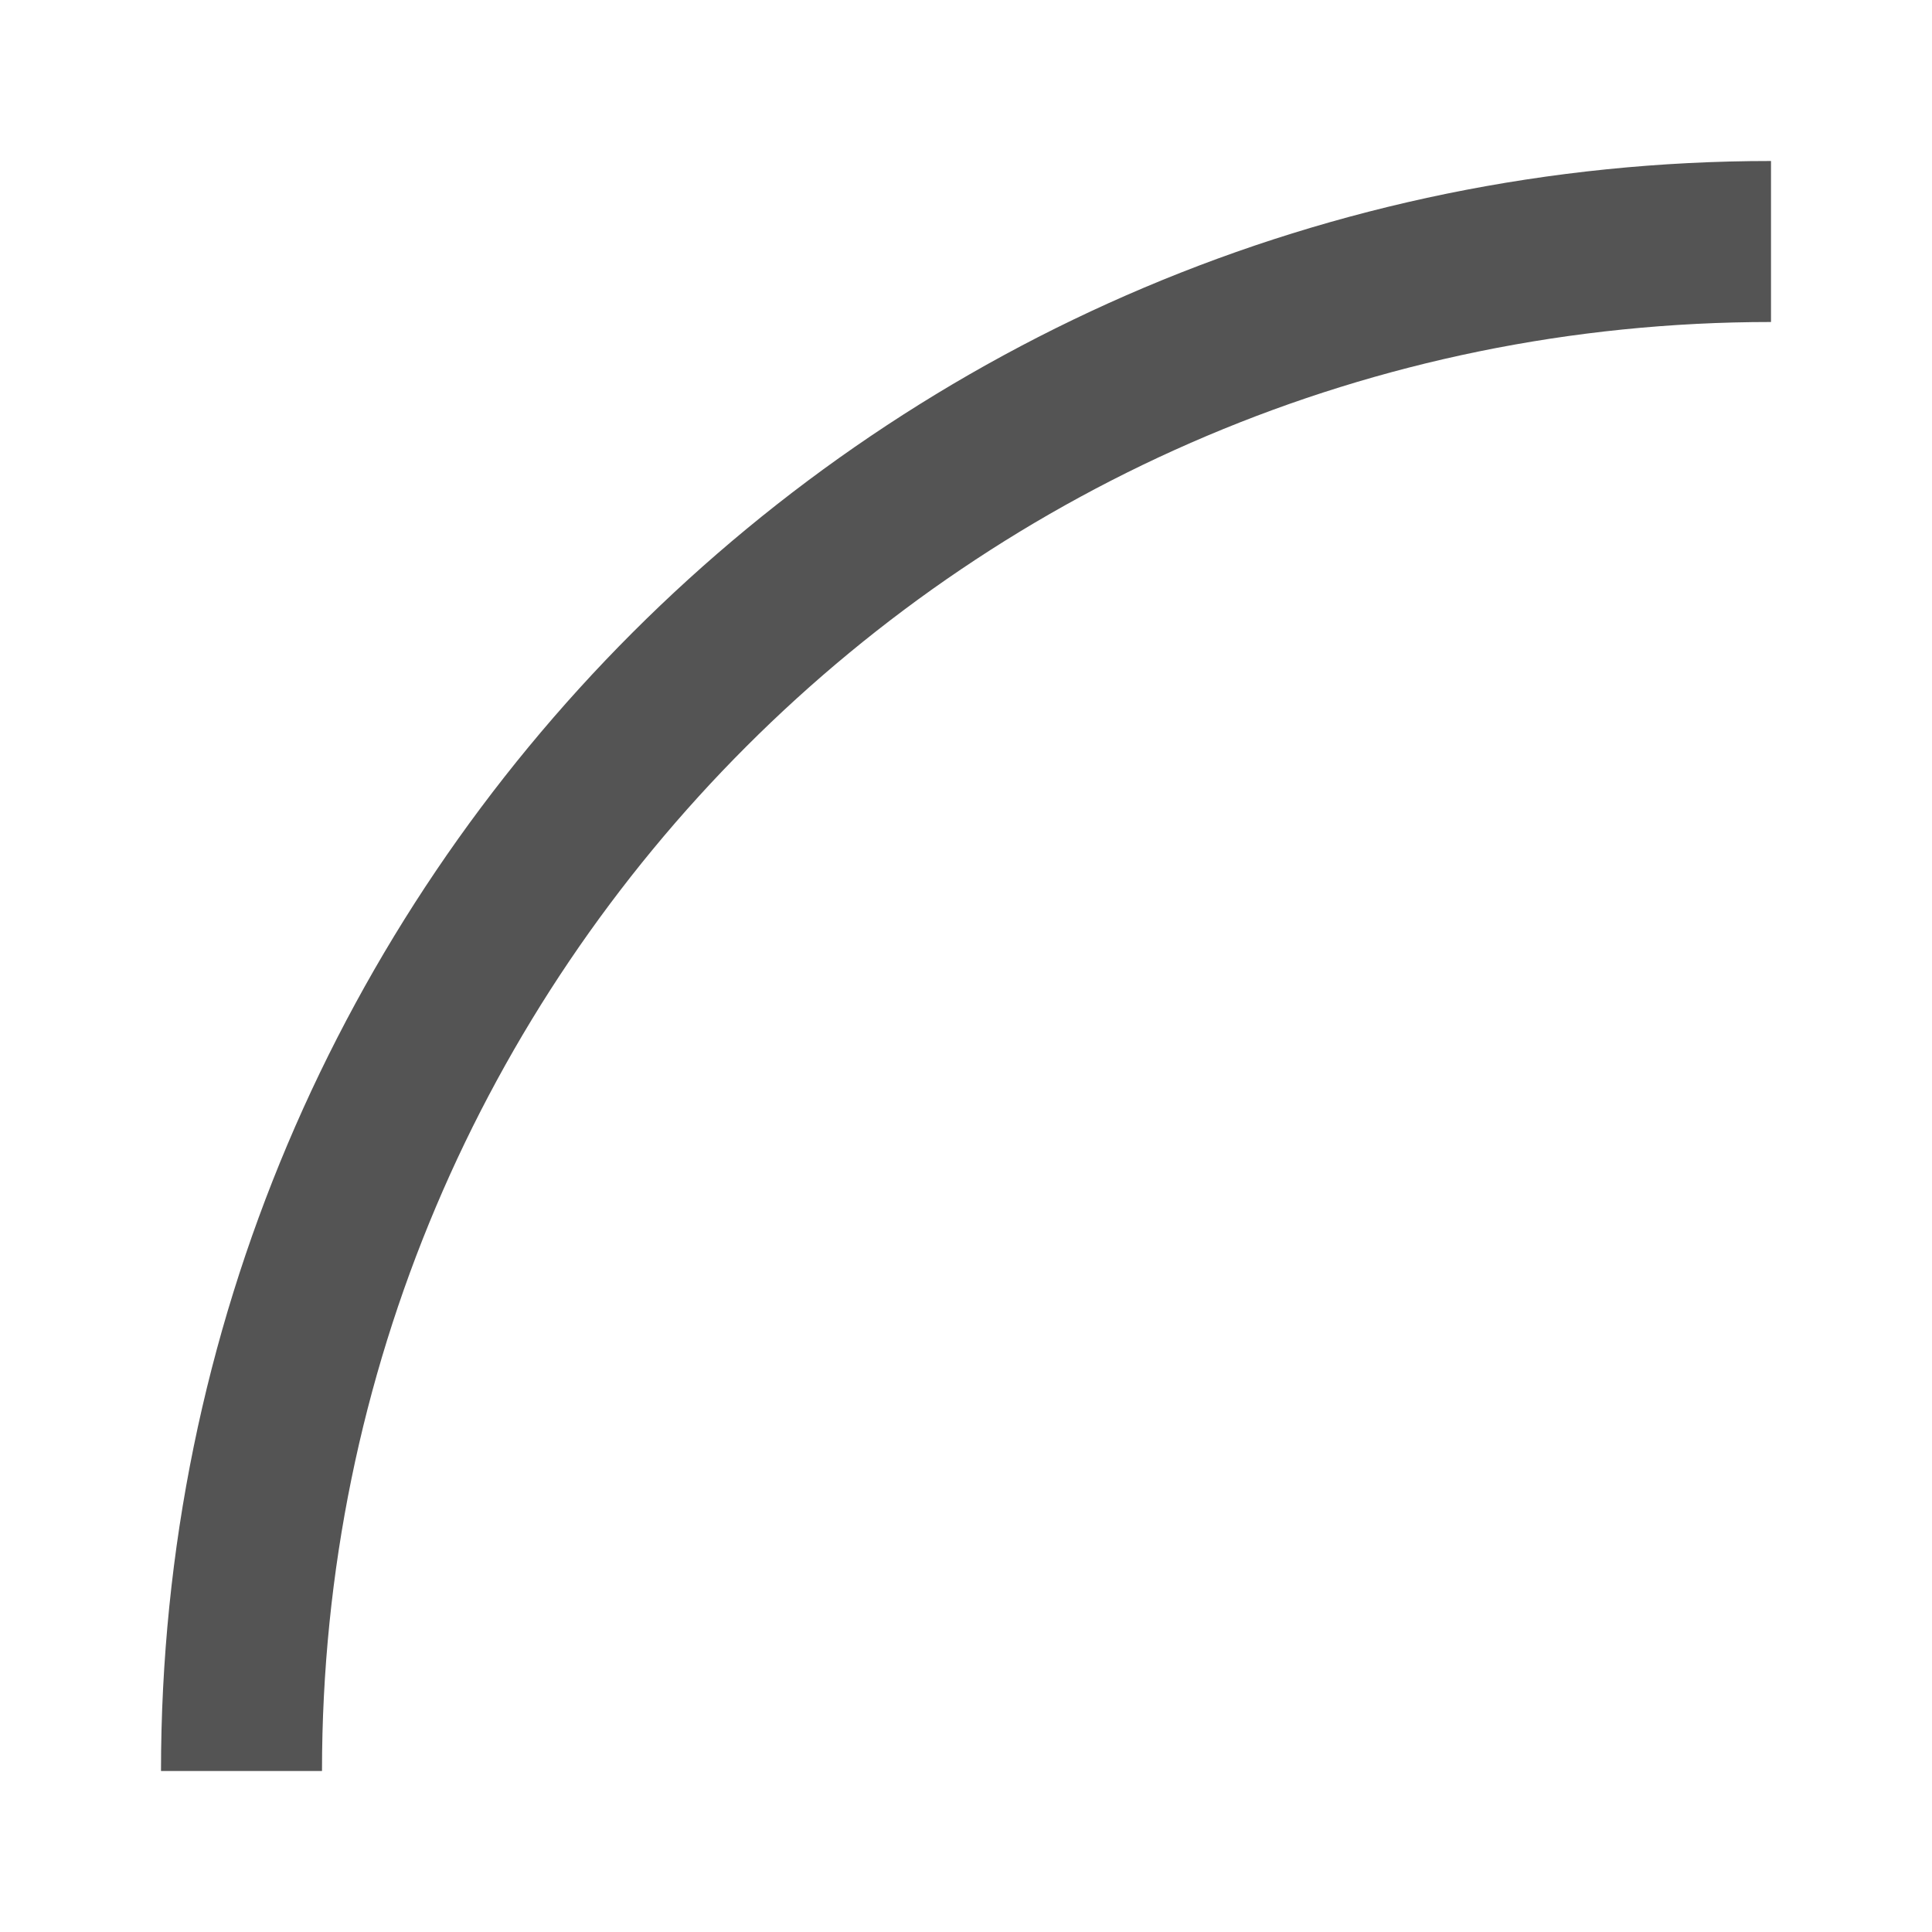
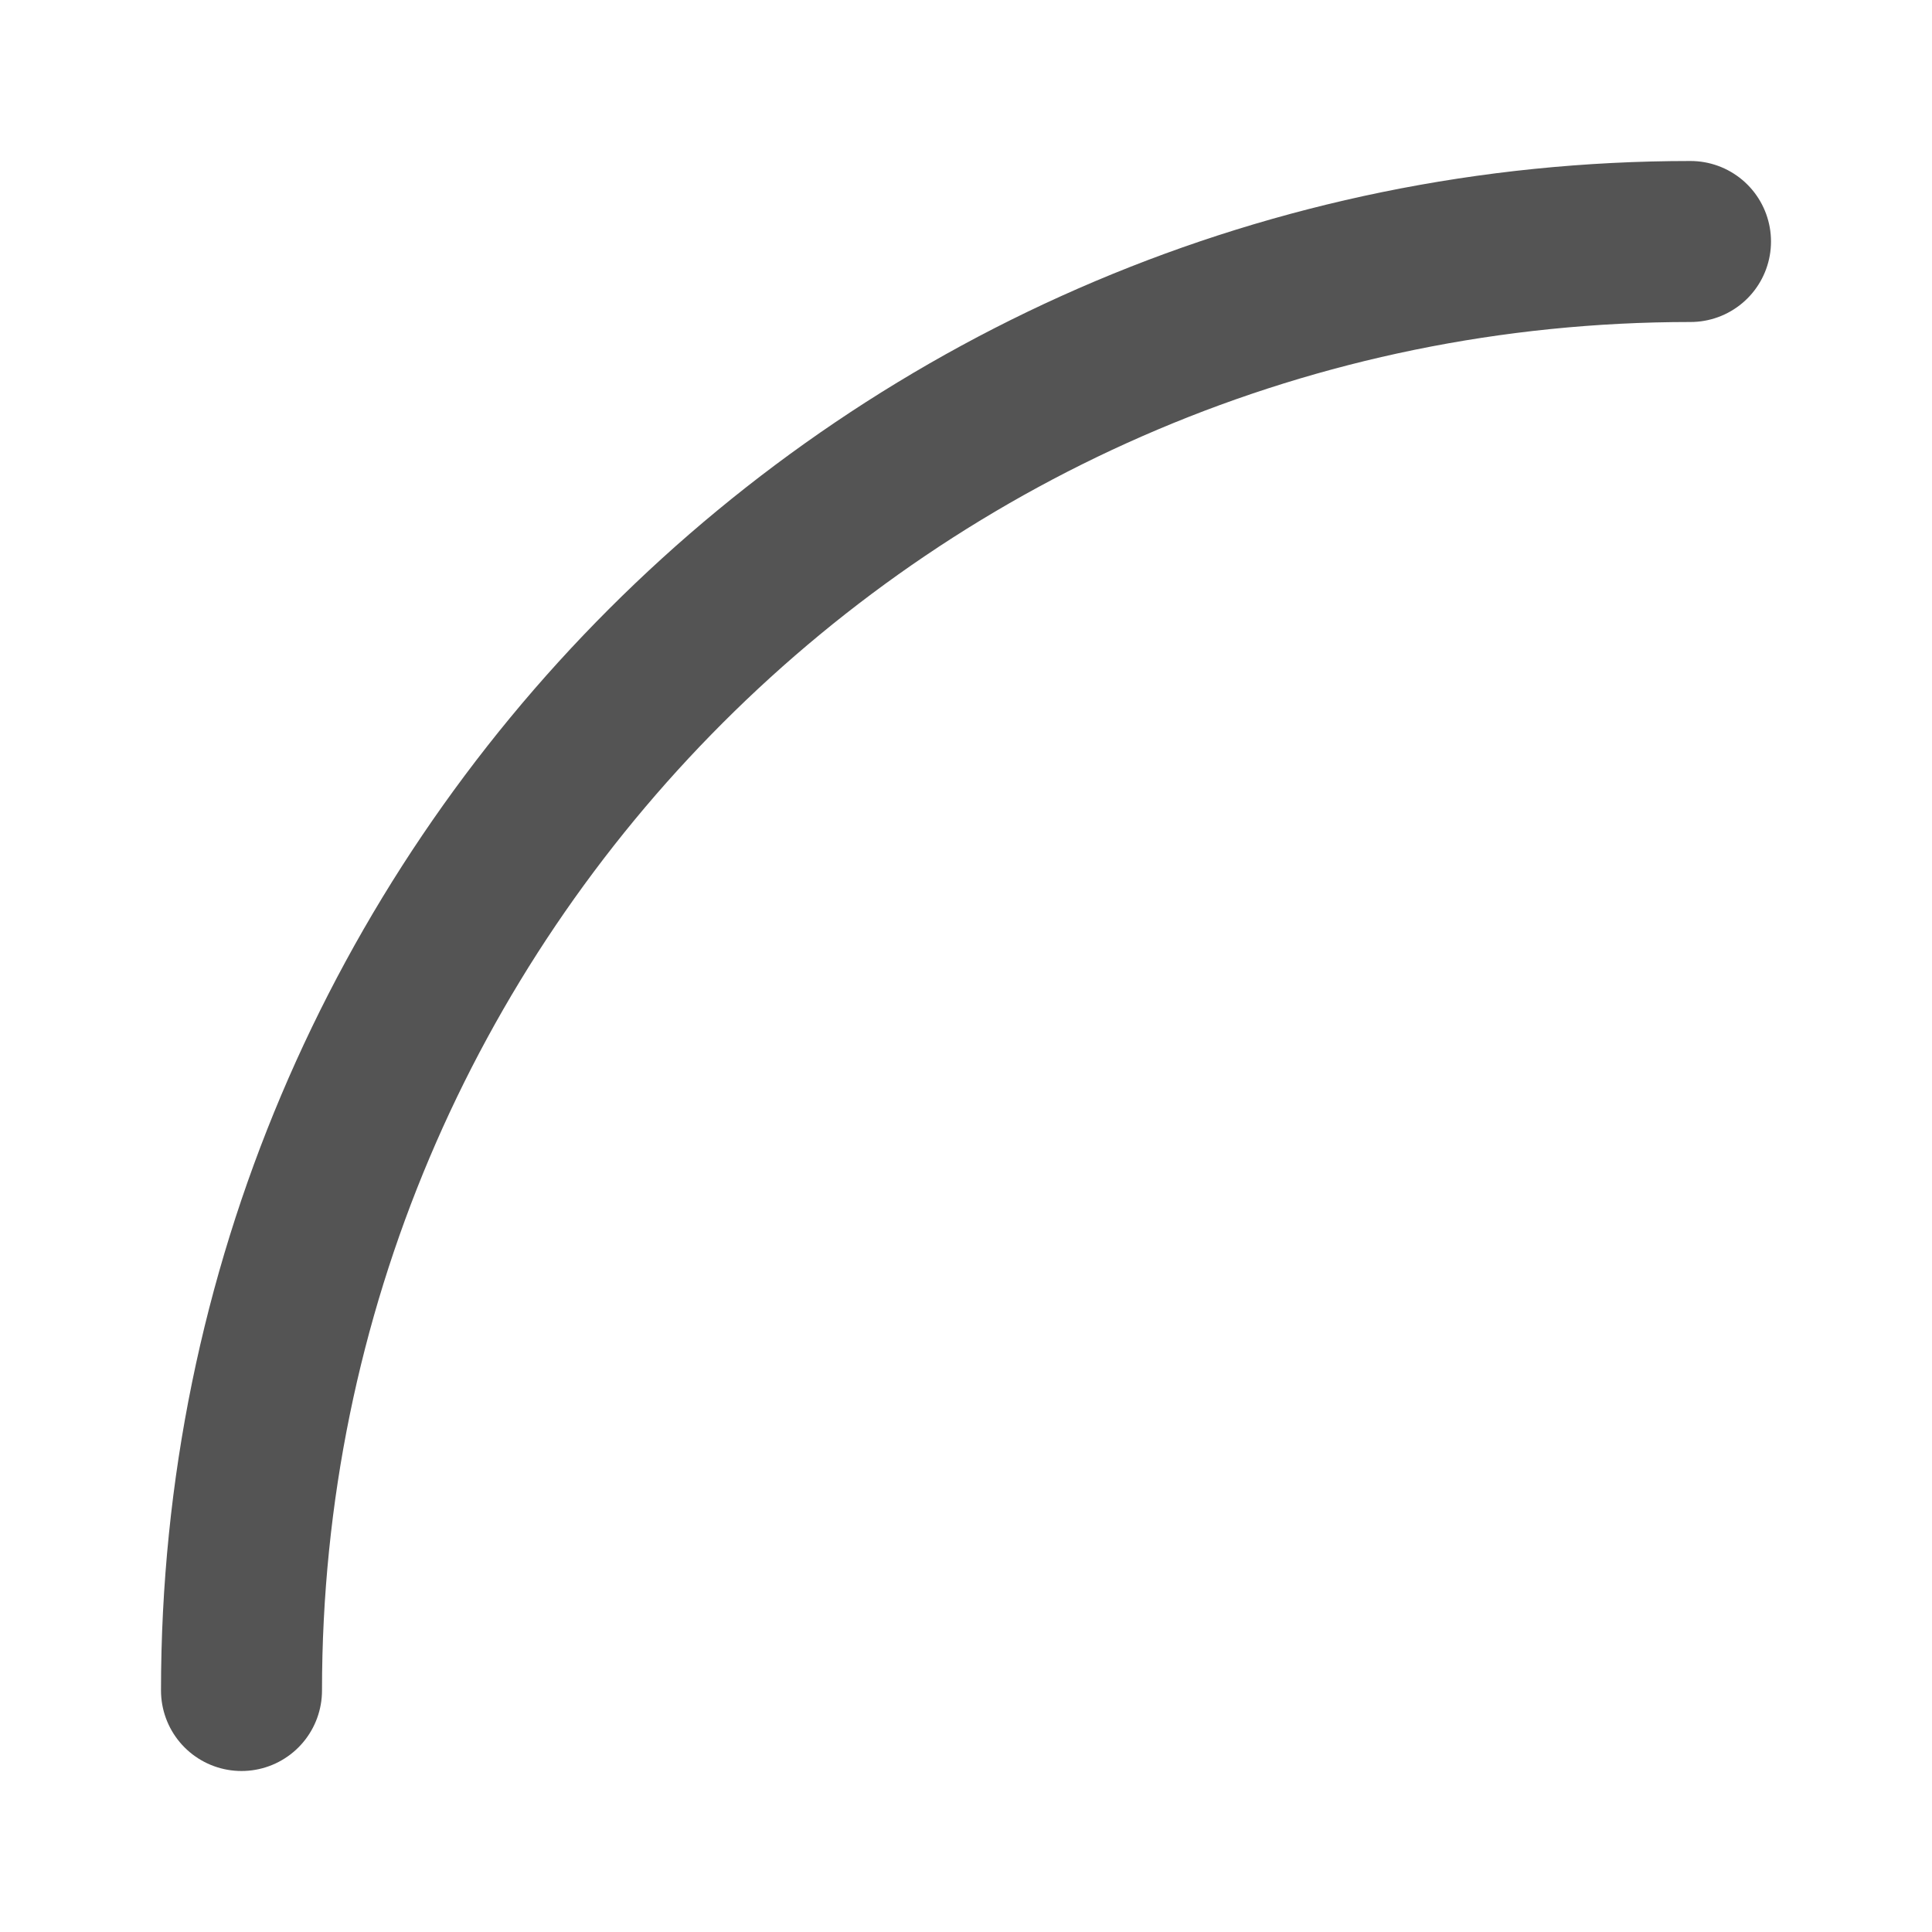
<svg xmlns="http://www.w3.org/2000/svg" xmlns:xlink="http://www.w3.org/1999/xlink" id="Слой_1" data-name="Слой 1" viewBox="0 0 24 24" version="1.1">
  <defs id="defs984">
    <style id="style976">.cls-1,.cls-2,.cls-3{fill:none;stroke-linecap:round;stroke-linejoin:round;stroke-width:2px;}.cls-1{stroke:#545454;}.cls-2{stroke:url(#Безымянный_градиент_19);}.cls-3{stroke:url(#Безымянный_градиент_19-2);}.cls-4{fill:#1a81c4;}</style>
    <linearGradient id="Безымянный_градиент_19" x1="4" y1="3.28" x2="4" y2="23" gradientUnits="userSpaceOnUse">
      <stop offset="0" stop-color="#ececec" id="stop978" />
      <stop offset="1" stop-color="#c6c6c5" id="stop980" />
    </linearGradient>
    <linearGradient id="Безымянный_градиент_19-2" x1="22.812" y1="22" x2="3" y2="22" xlink:href="#Безымянный_градиент_19" />
  </defs>
-   <path class="cls-1" d="m 3,22 v 0 A 19,19 0 0 1 22,3 v 0" id="path988" style="stroke-width:2;stroke-linecap:butt;stroke-linejoin:miter;stroke-miterlimit:4;stroke-dasharray:none" />
+   <path class="cls-1" d="m 3,21 v 0 A 18,18 0 0 1 21,3 v 0" id="path988" style="stroke-width:2;stroke-linecap:round;stroke-linejoin:miter;stroke-miterlimit:4;stroke-dasharray:none" />
</svg>
